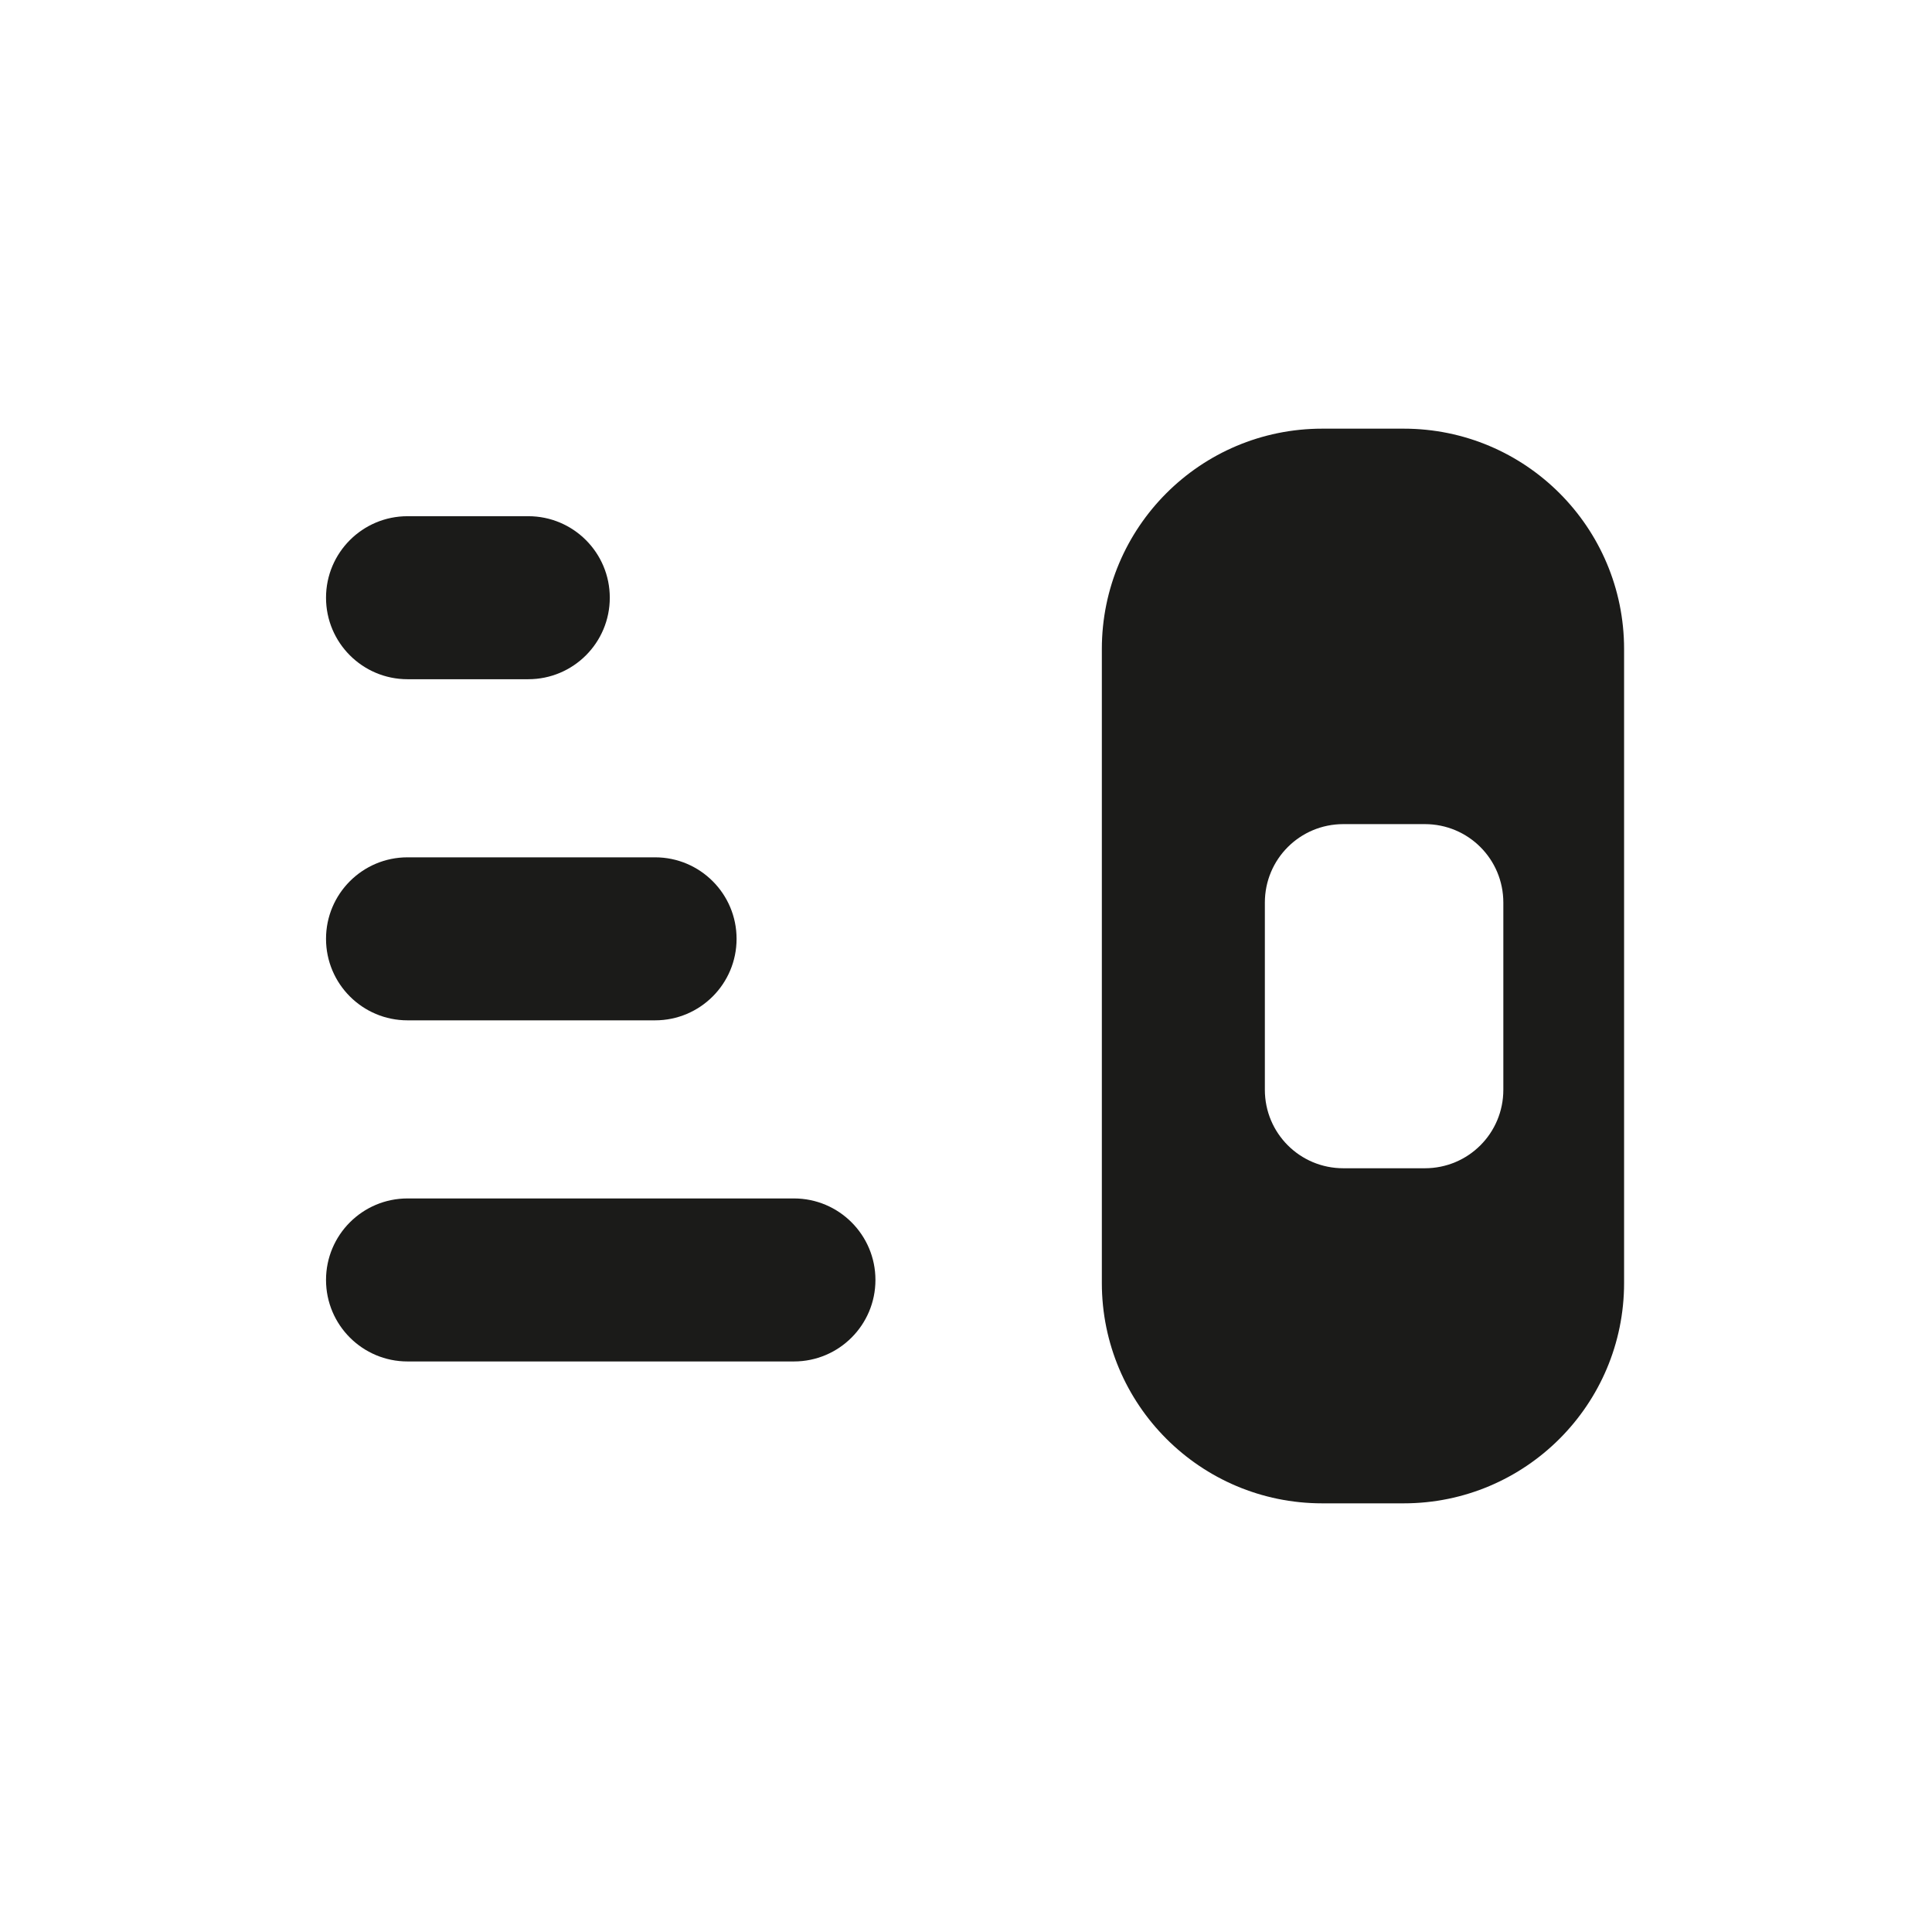
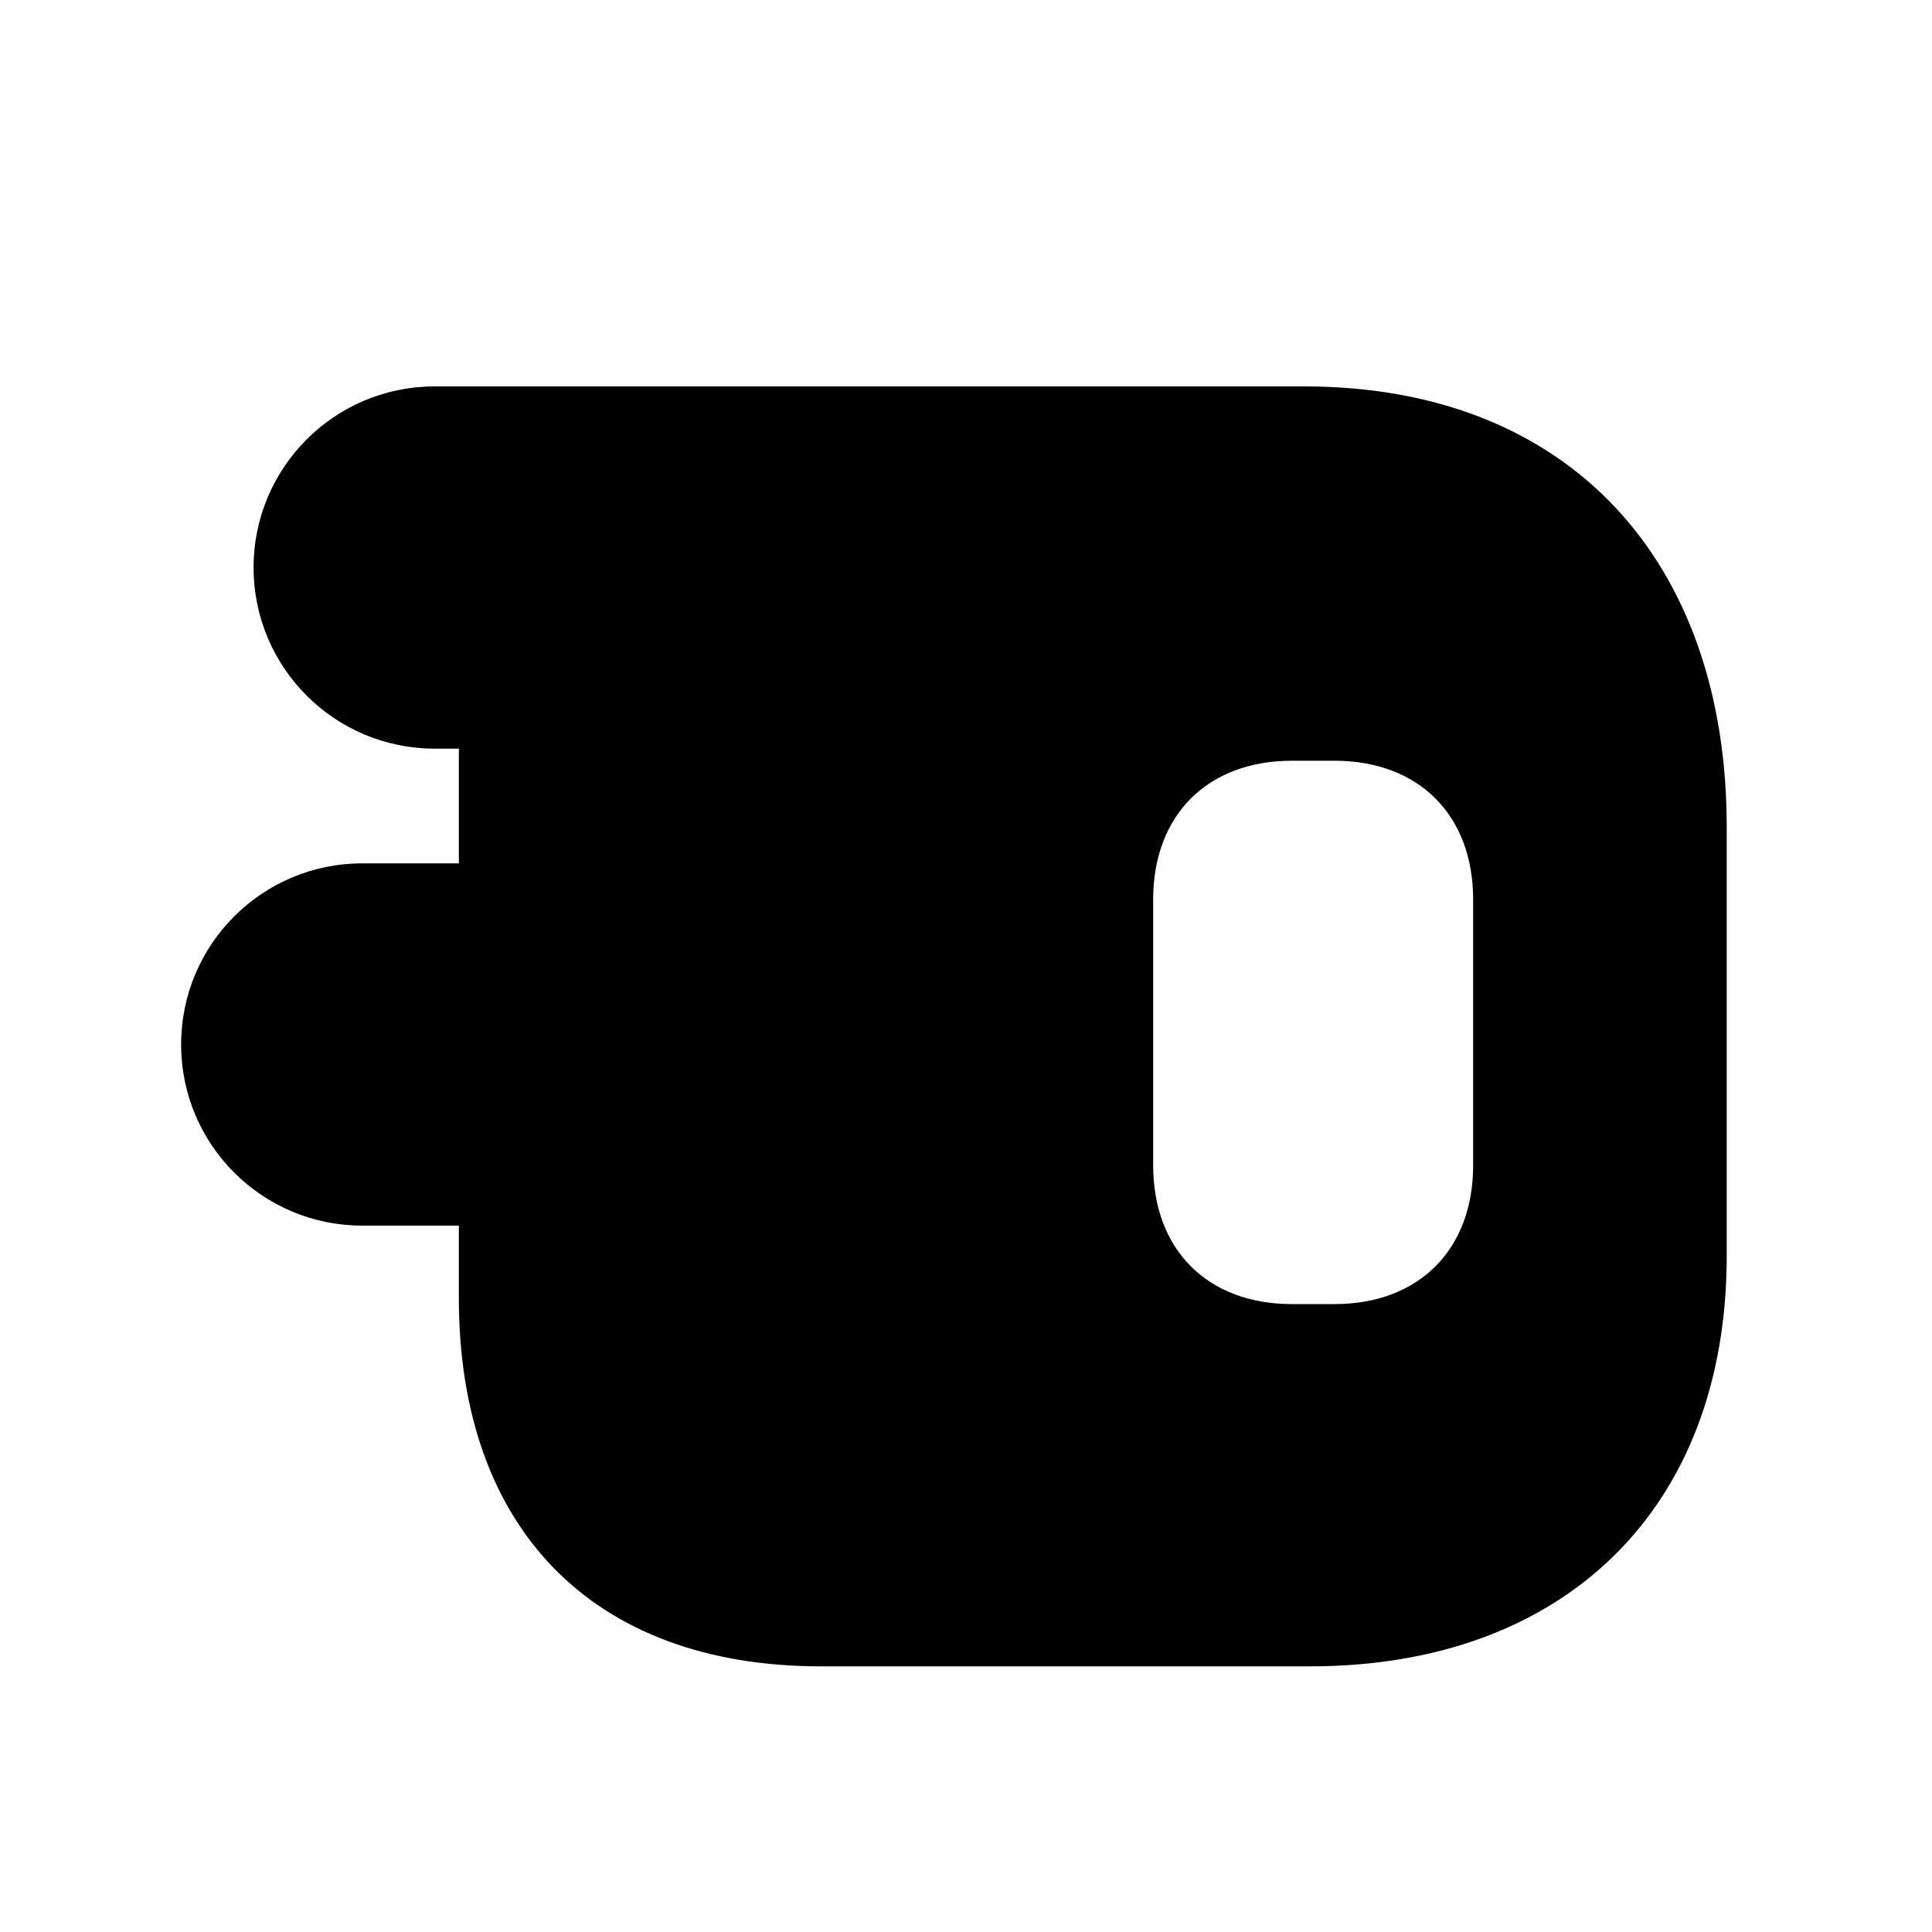
- <svg xmlns="http://www.w3.org/2000/svg" viewBox="0 0 32 32" role="img" aria-label="Imago mark">
-   <g fill="#1b1b19">
-     <rect x="5.4" y="8.55" width="4.7" height="2.7" rx="1.35" />
-     <rect x="5.4" y="14.2" width="6.8" height="2.7" rx="1.35" />
-     <rect x="5.4" y="19.85" width="9.1" height="2.7" rx="1.35" />
-     <path fill-rule="evenodd" d="M21.9 7.1h1.35a3.65 3.65 0 0 1 3.65 3.65v10.5a3.65 3.65 0 0 1-3.65 3.65H21.9a3.65 3.65 0 0 1-3.65-3.65v-10.5A3.65 3.65 0 0 1 21.9 7.1Zm.35 6.55h1.35c.72 0 1.3.58 1.3 1.3v3.1c0 .72-.58 1.3-1.3 1.3h-1.35c-.72 0-1.3-.58-1.3-1.3v-3.1c0-.72.58-1.3 1.3-1.3Z" />
+ <svg xmlns="http://www.w3.org/2000/svg" viewBox="0 0 32 32" role="img" aria-labelledby="title desc">
+   <g fill="currentColor">
+     <rect x="4.2" y="6.4" width="12.8" height="6" rx="3" />
+     <rect x="3" y="14.3" width="11.5" height="6" rx="3" />
+     <path fill-rule="evenodd" d="M13.6 6.4h8c4.4 0 7 2.9 7 7.3v7.1c0 4.2-2.7 6.8-6.9 6.8h-8.1c-3.8 0-6-2.3-6-6.1v-9c0-3.8 2.2-6.1 6-6.1Zm7.8 6.2c-1.4 0-2.3.9-2.3 2.3v4.4c0 1.4.9 2.3 2.3 2.3h.7c1.4 0 2.3-.9 2.3-2.3v-4.4c0-1.4-.9-2.3-2.3-2.3h-.7Z" />
  </g>
</svg>
